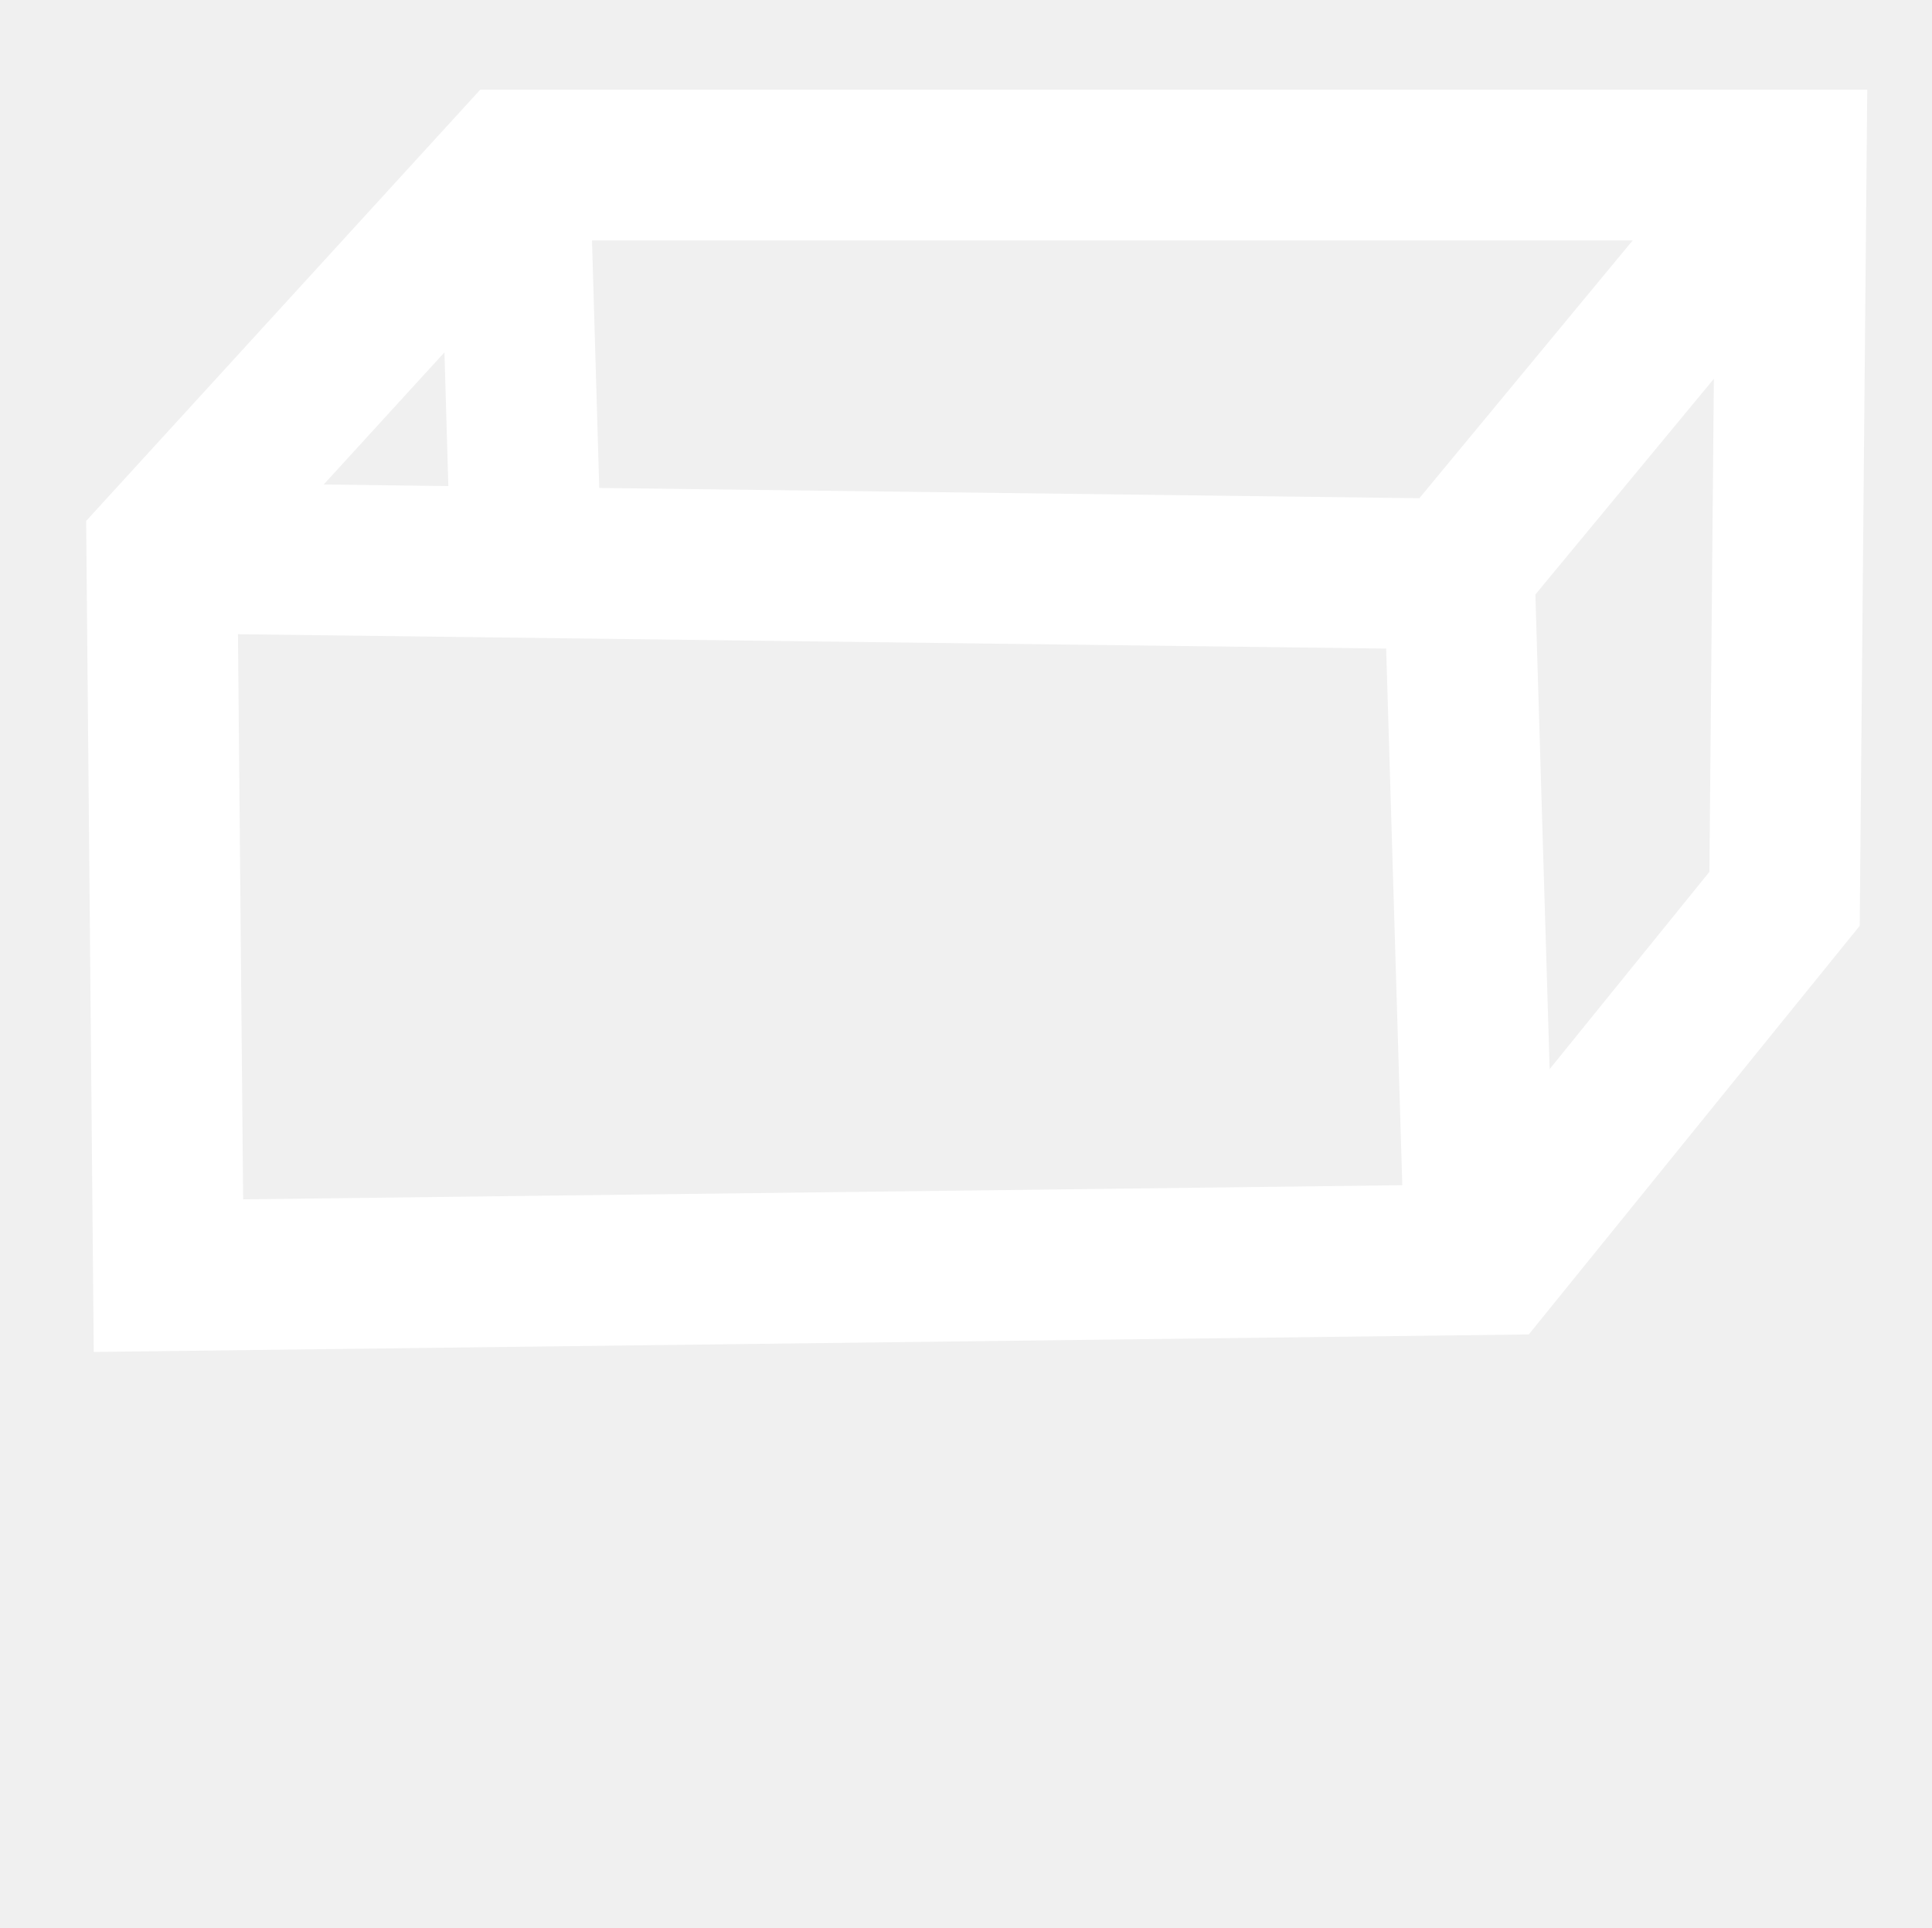
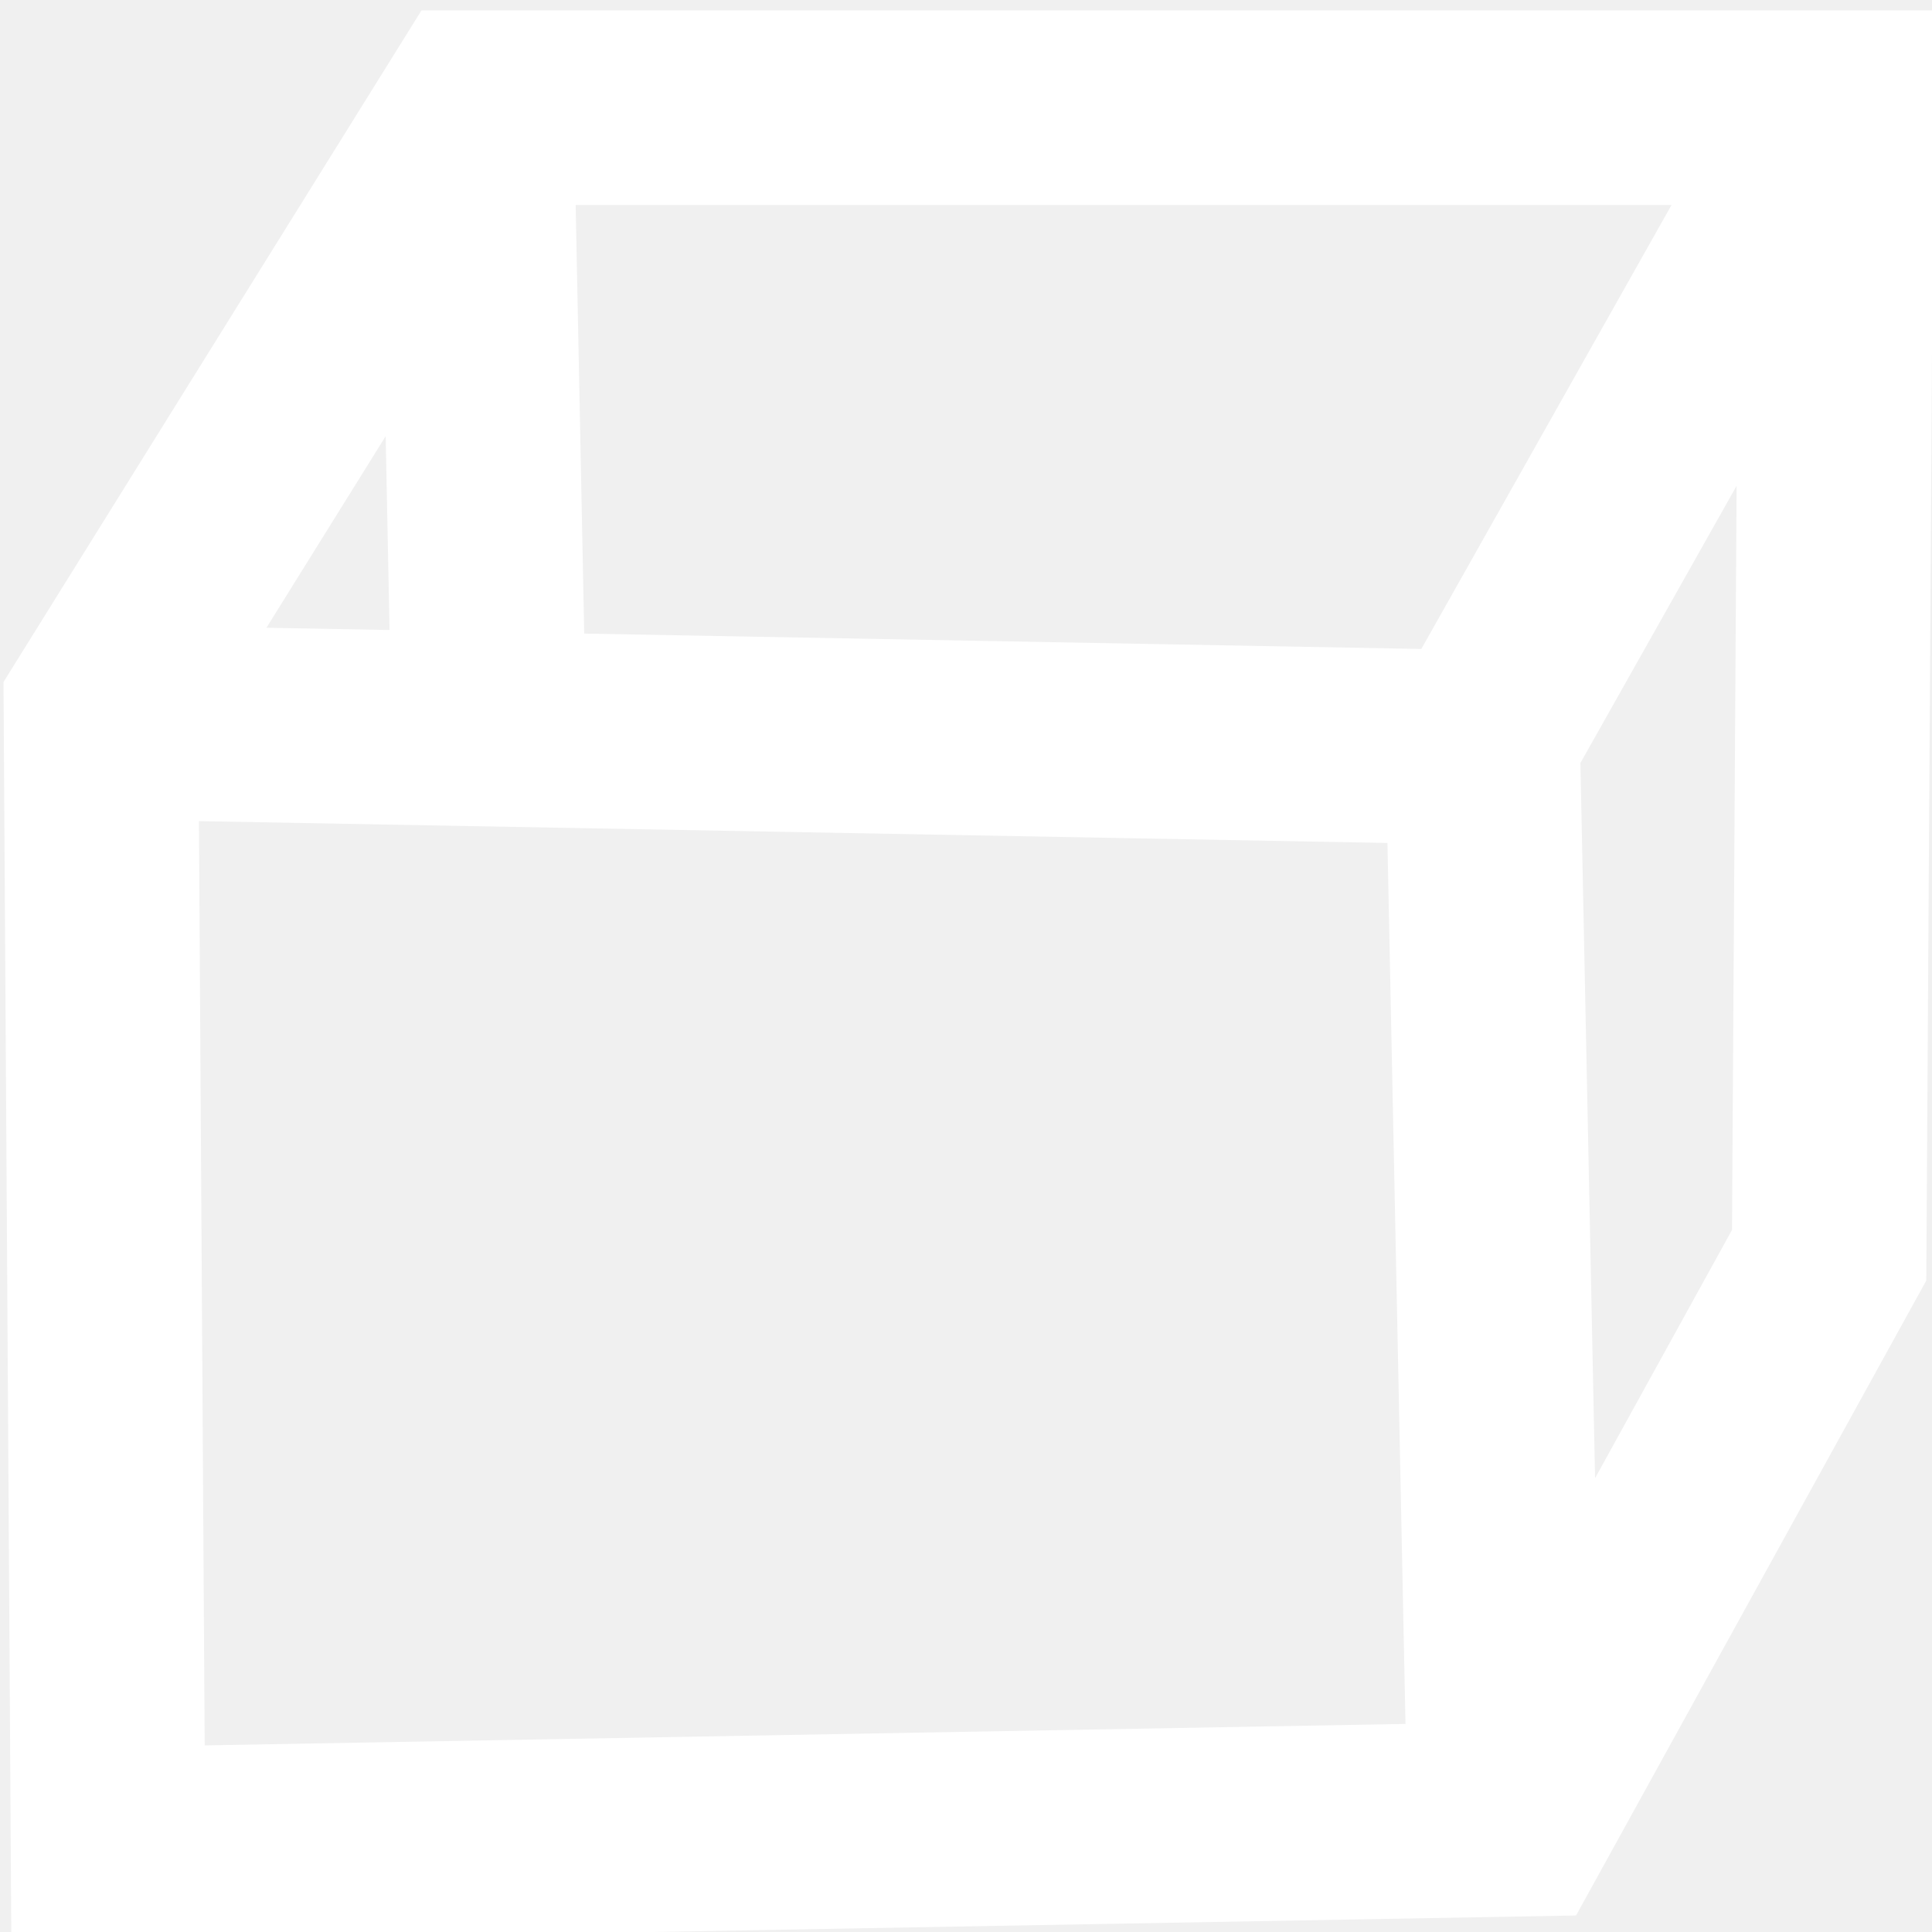
- <svg xmlns="http://www.w3.org/2000/svg" version="1.1" width="55.125" height="55" viewBox="0 0 55.125 55" id="svg4477" xml:space="preserve">
+ <svg xmlns="http://www.w3.org/2000/svg" version="1.1" width="55" height="55" viewBox="0 0 55 55" id="svg4477" xml:space="preserve">
  <defs id="defs4484">
	

		
		
		
		
		
		
			
		
	
			
				
			
		</defs>
-   <path style="fill:none;stroke:#ffffff;stroke-width:4.302;stroke-linecap:butt;stroke-linejoin:miter;stroke-miterlimit:4;stroke-opacity:1;stroke-dasharray:none;stroke-dashoffset:0" id="path3806" d="M 14.983,15.184 14.677,4.729 M 42.584,35.939 4.806,36.4 4.617,15.691 14.652,4.709 l 36.455,0 L 50.918,25.648 z M 4.806,15.921 41.639,16.382 42.206,35.248 M 41.681,16.161 51.166,4.697" />
+   <path style="fill:none;stroke:#ffffff;stroke-width:5.539;stroke-linecap:butt;stroke-linejoin:miter;stroke-miterlimit:4;stroke-opacity:1;stroke-dasharray:none;stroke-dashoffset:0" id="path3806" d="M 13.889,19.409 13.563,3.097 M 43.216,51.789 3.075,52.507 2.874,20.199 13.537,3.066 l 38.736,0 -0.201,32.668 z M 3.075,20.558 42.212,21.277 42.815,50.711 M 42.256,20.933 52.335,3.047" />
</svg>
